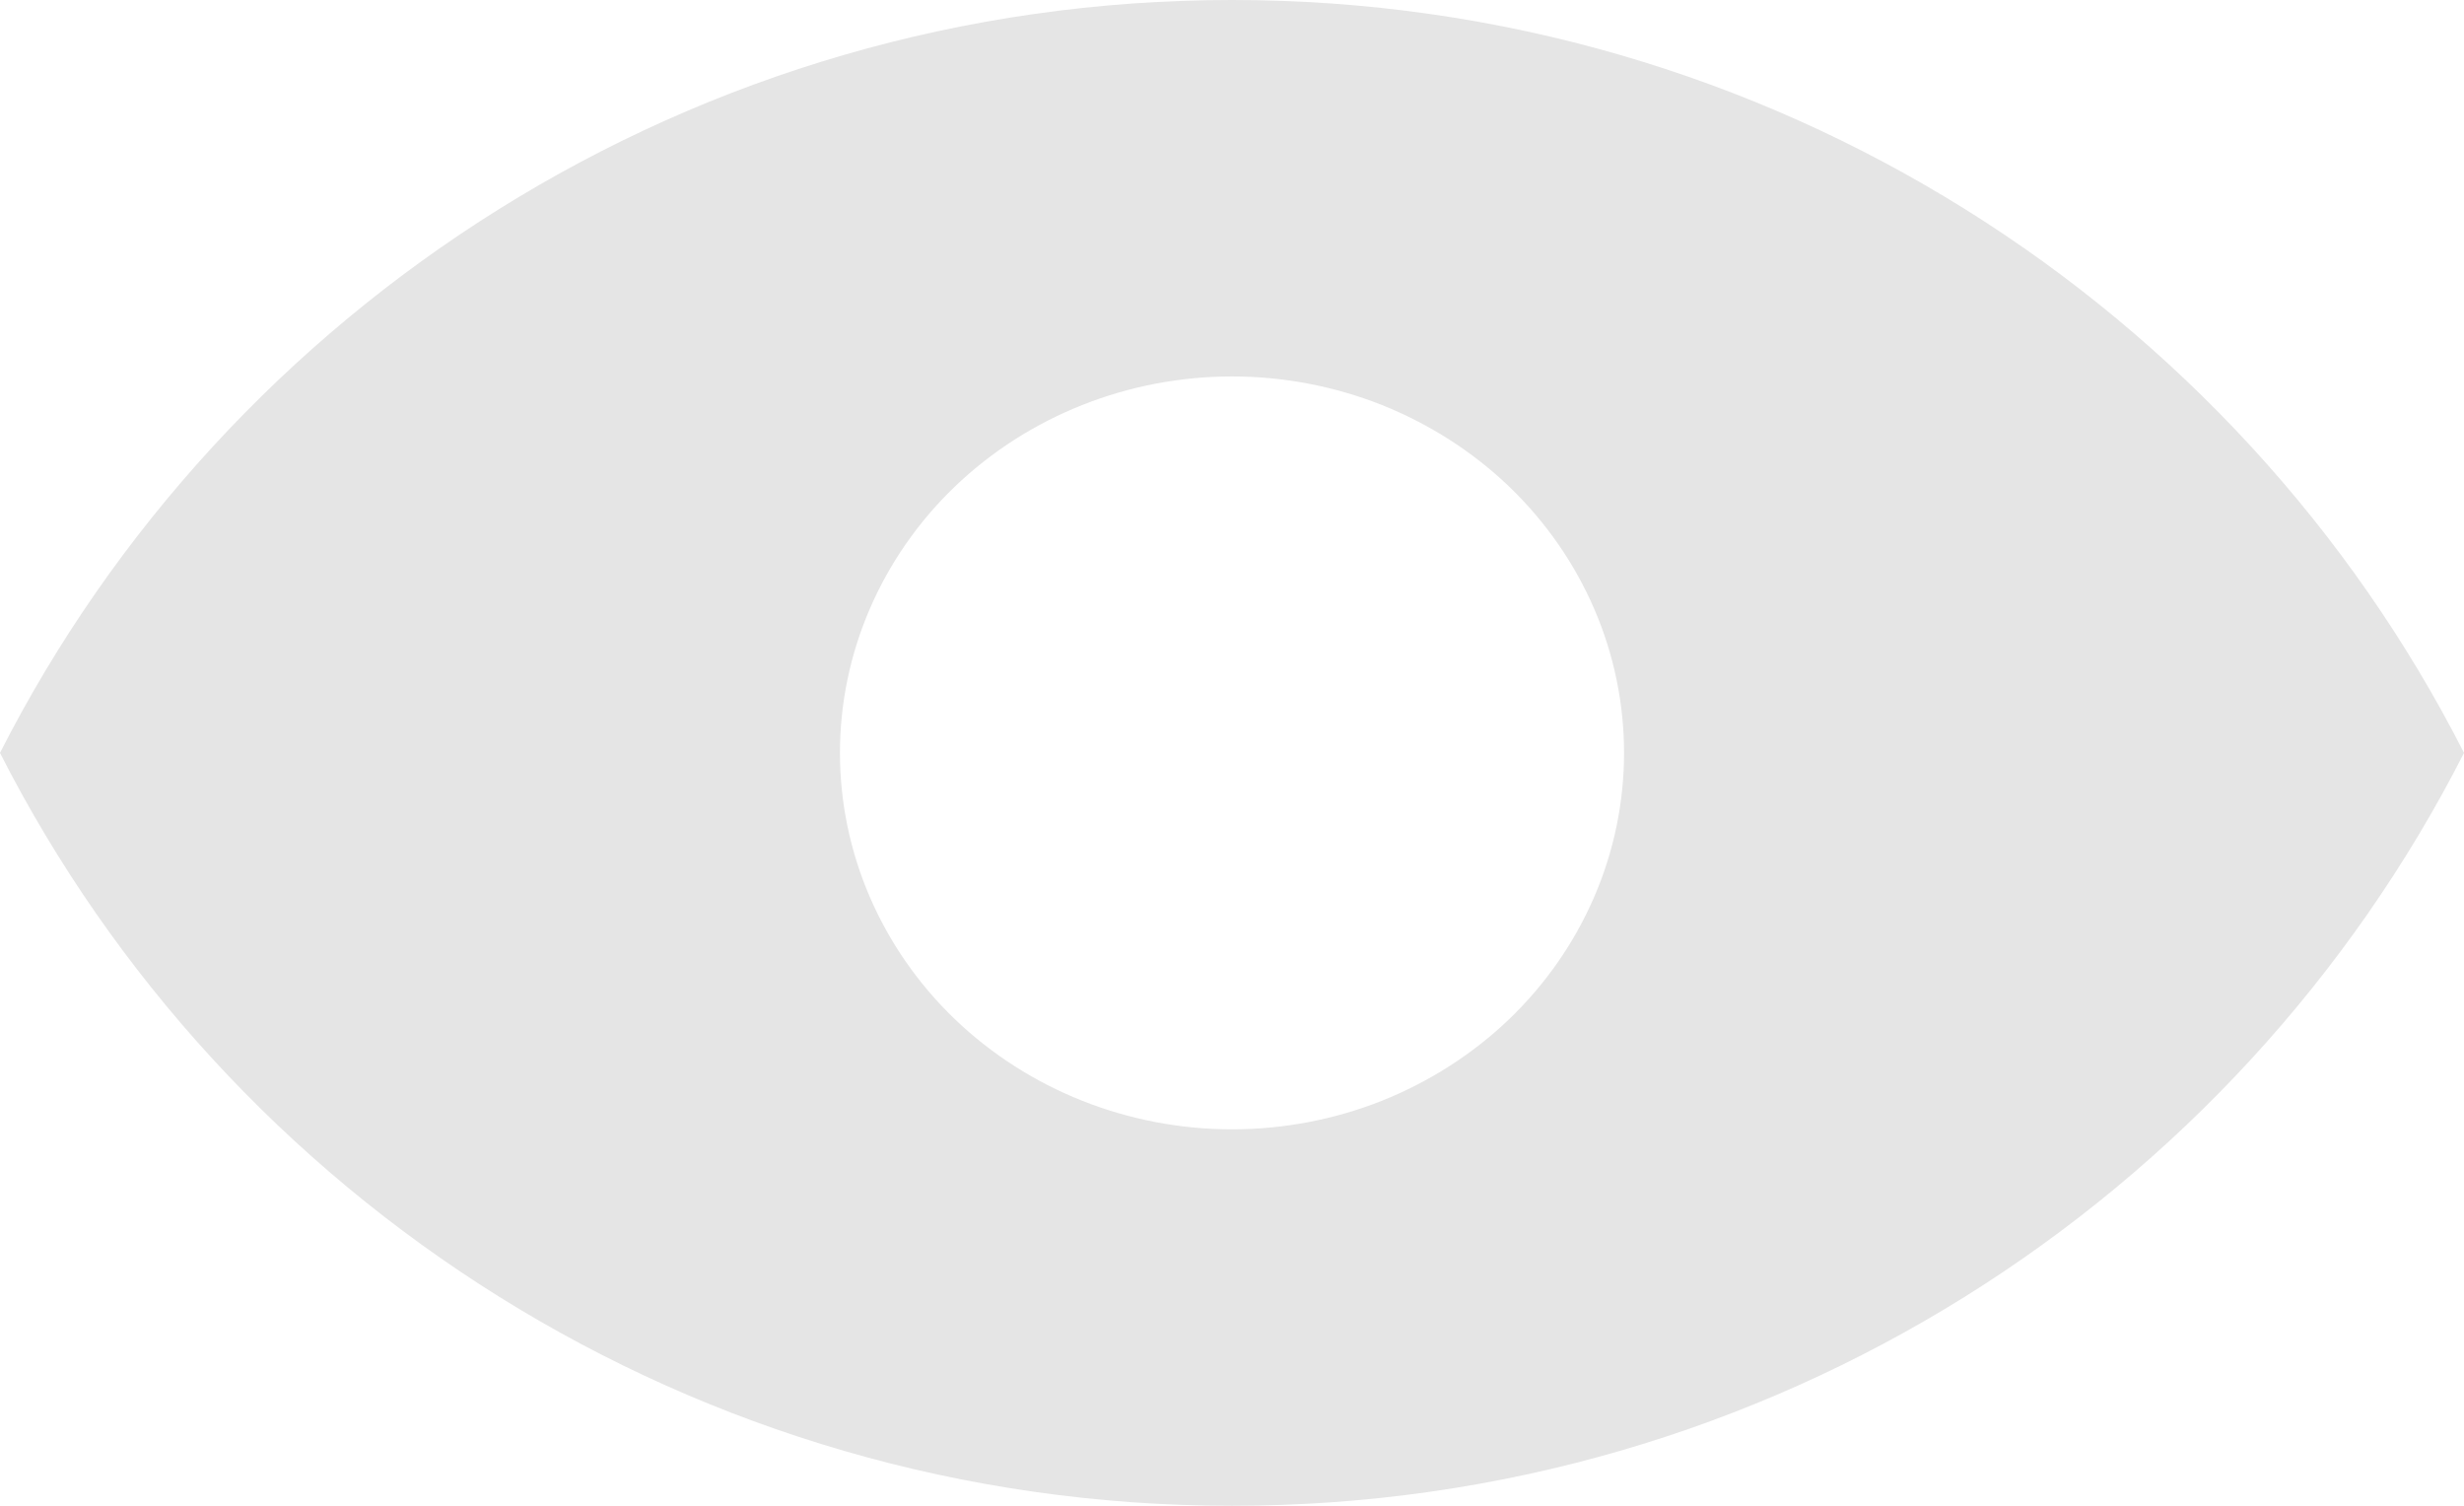
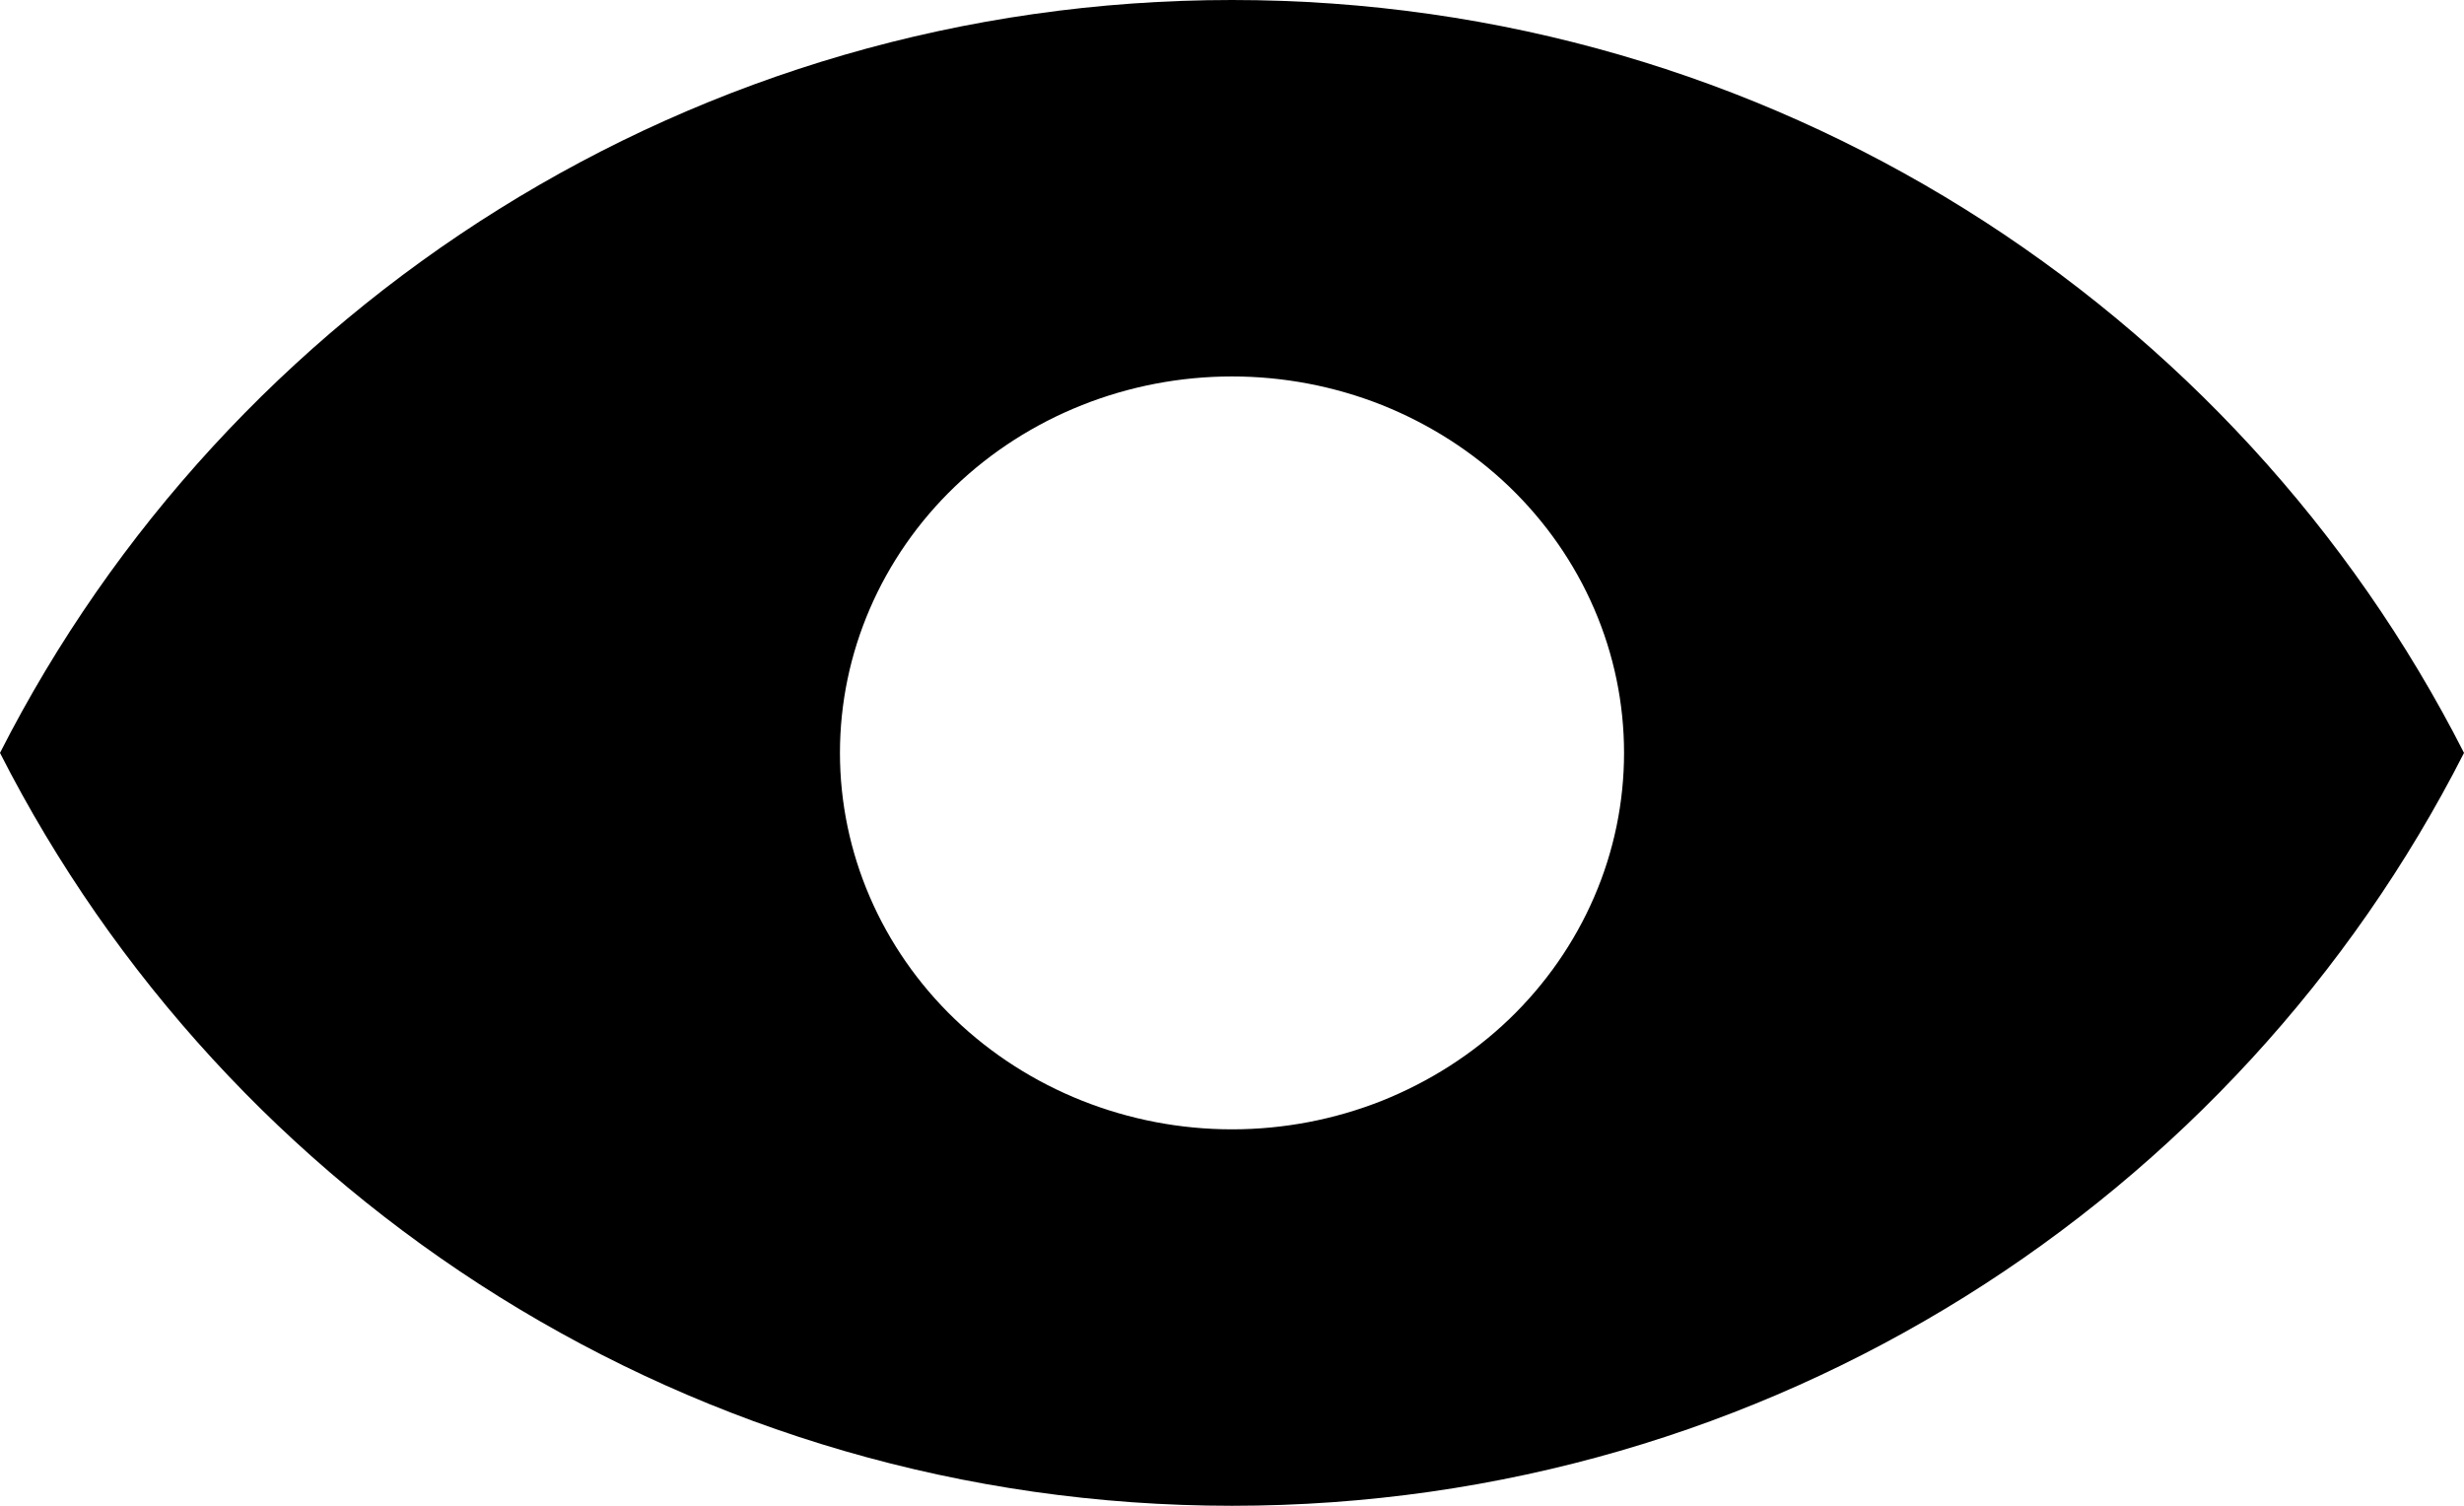
<svg xmlns="http://www.w3.org/2000/svg" width="18" height="11" viewBox="0 0 18 11" fill="none">
-   <path fill-rule="evenodd" clip-rule="evenodd" d="M0 5.5C1.659 2.238 5.066 0 9 0C12.934 0 16.341 2.238 18 5.5C16.341 8.762 12.934 11 9 11C5.066 11 1.659 8.762 0 5.5ZM9 8.25C9.376 8.25 9.748 8.179 10.096 8.041C10.443 7.902 10.759 7.7 11.025 7.445C11.291 7.189 11.502 6.886 11.646 6.552C11.79 6.219 11.864 5.861 11.864 5.5C11.864 5.139 11.79 4.781 11.646 4.448C11.502 4.114 11.291 3.811 11.025 3.555C10.759 3.3 10.443 3.098 10.096 2.959C9.748 2.821 9.376 2.75 9 2.75C8.241 2.75 7.512 3.04 6.975 3.555C6.438 4.071 6.136 4.771 6.136 5.5C6.136 6.229 6.438 6.929 6.975 7.445C7.512 7.96 8.241 8.25 9 8.25Z" fill="#E5E5E5" />
+   <path fill-rule="evenodd" clip-rule="evenodd" d="M0 5.5C1.659 2.238 5.066 0 9 0C12.934 0 16.341 2.238 18 5.5C16.341 8.762 12.934 11 9 11C5.066 11 1.659 8.762 0 5.5ZM9 8.25C9.376 8.25 9.748 8.179 10.096 8.041C10.443 7.902 10.759 7.7 11.025 7.445C11.291 7.189 11.502 6.886 11.646 6.552C11.79 6.219 11.864 5.861 11.864 5.5C11.864 5.139 11.79 4.781 11.646 4.448C11.502 4.114 11.291 3.811 11.025 3.555C10.759 3.3 10.443 3.098 10.096 2.959C9.748 2.821 9.376 2.75 9 2.75C8.241 2.75 7.512 3.04 6.975 3.555C6.438 4.071 6.136 4.771 6.136 5.5C6.136 6.229 6.438 6.929 6.975 7.445C7.512 7.96 8.241 8.25 9 8.25Z" fill="currentColor" />
</svg>
